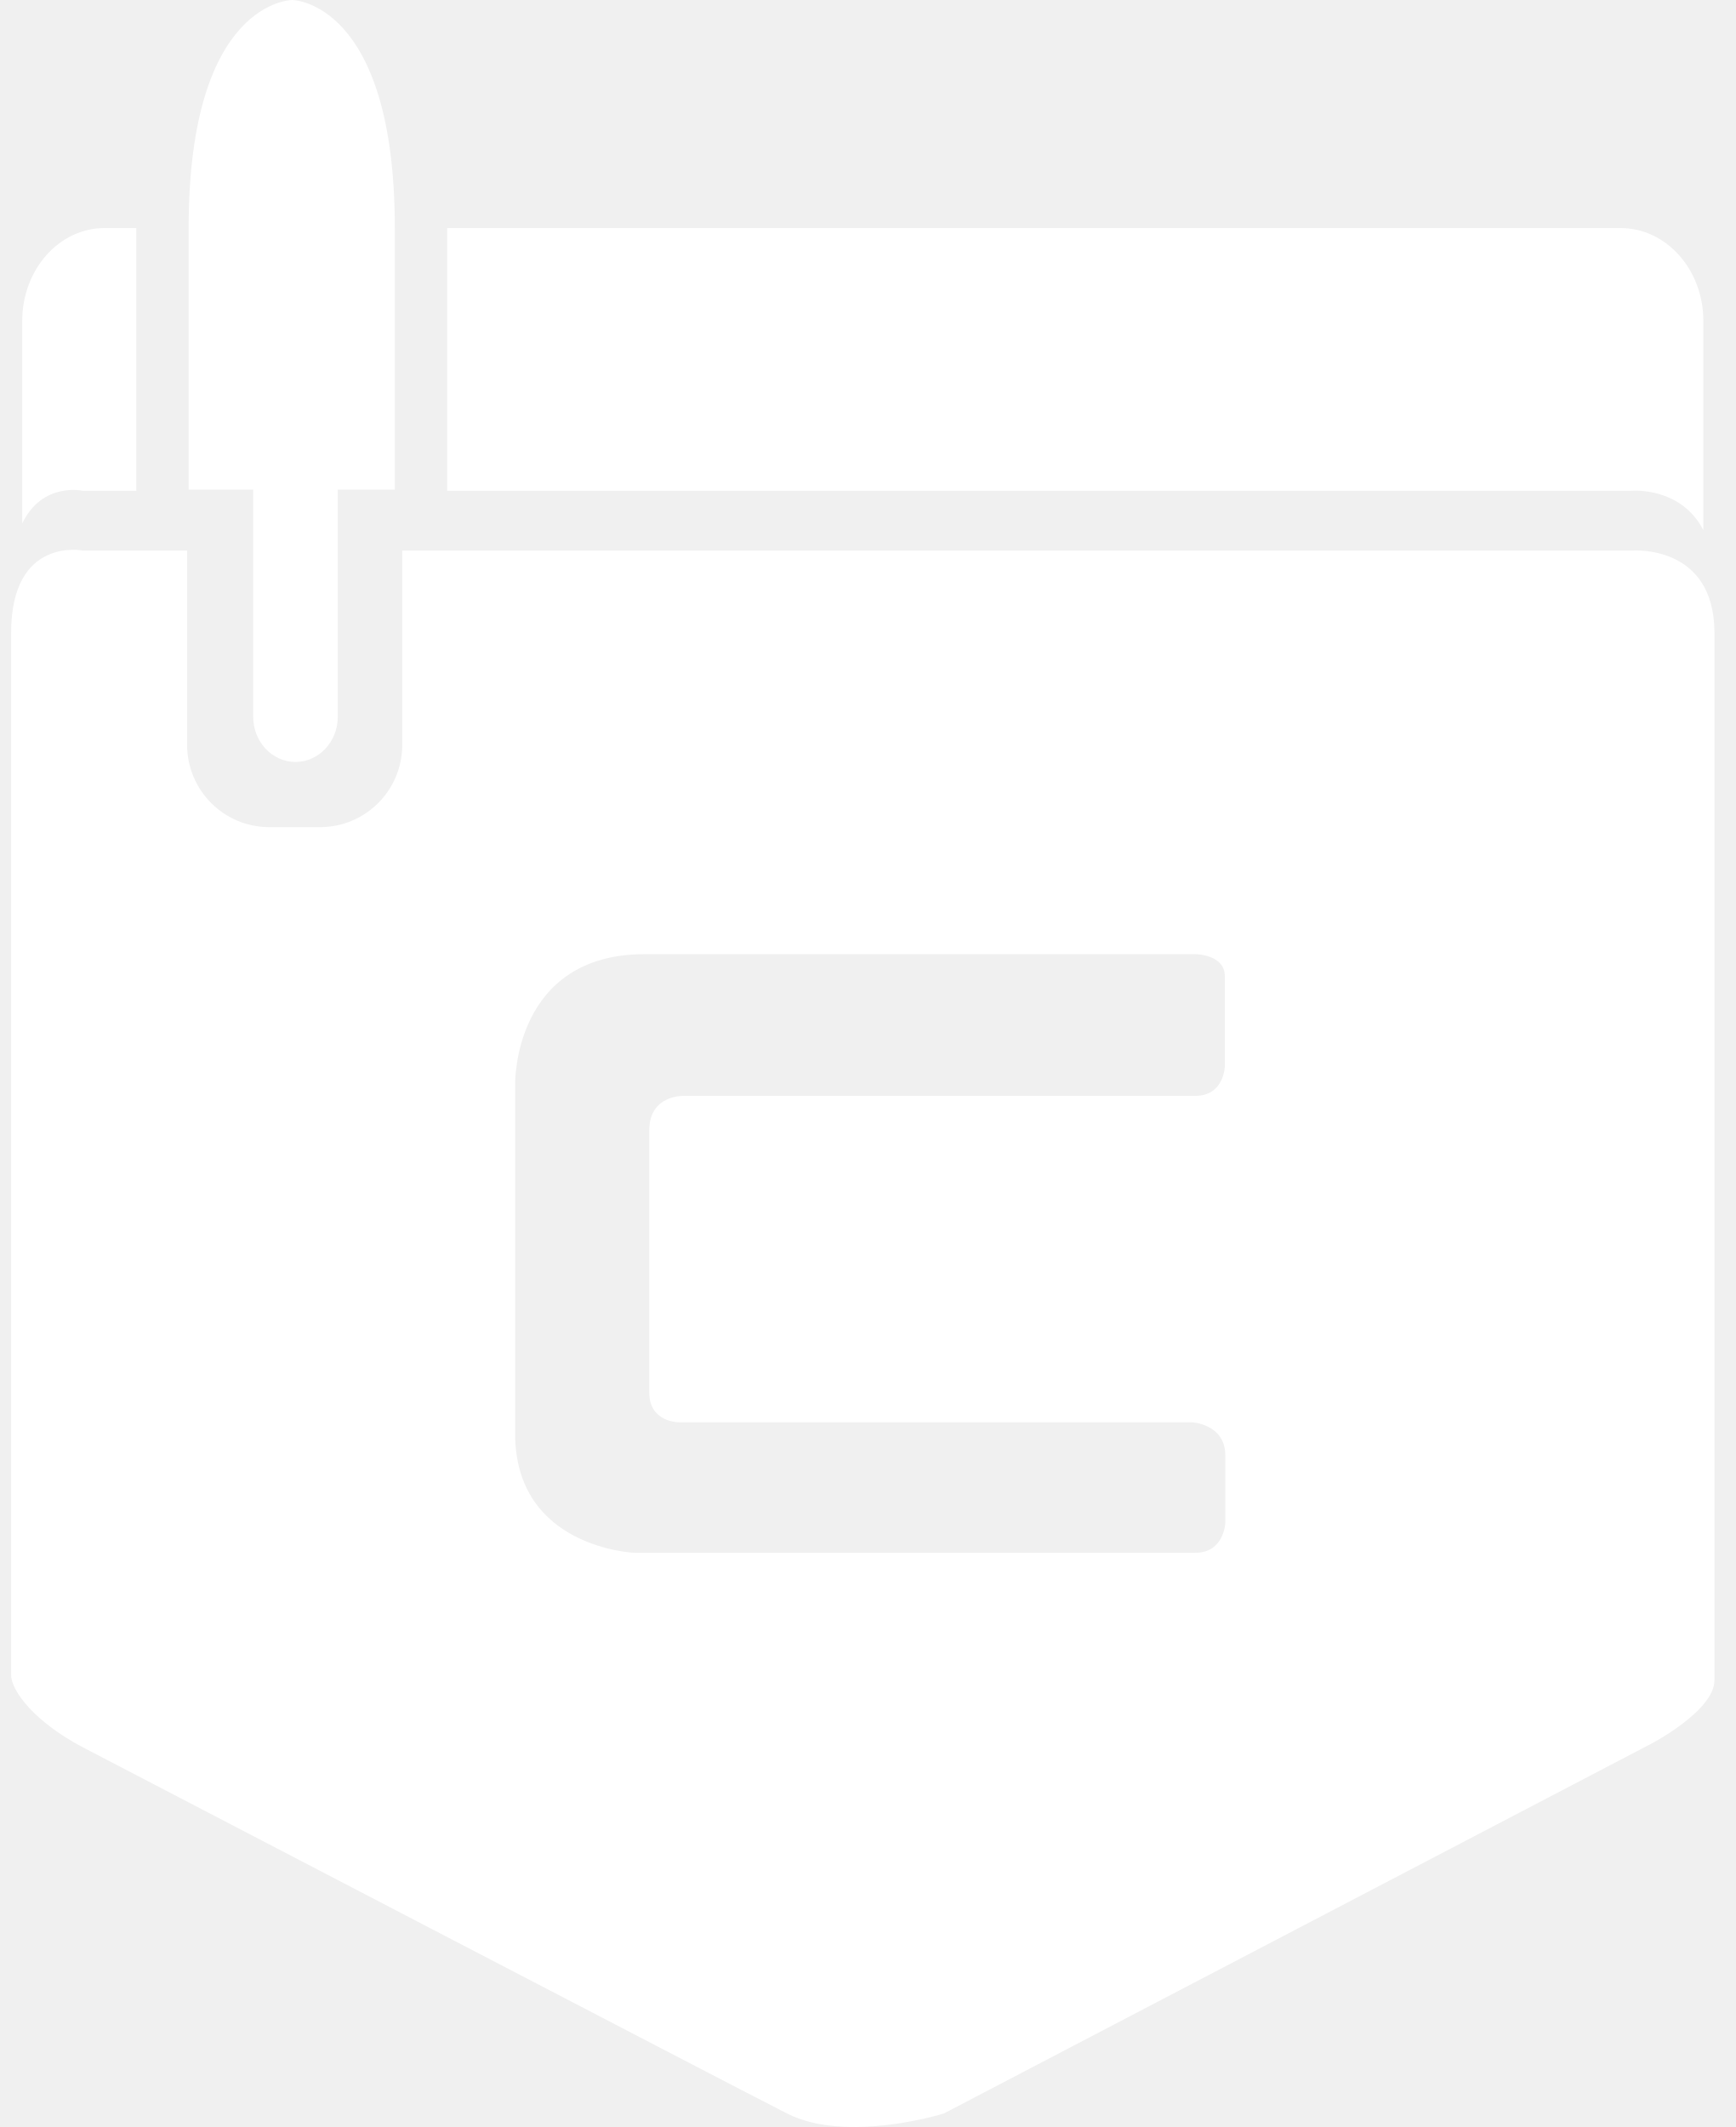
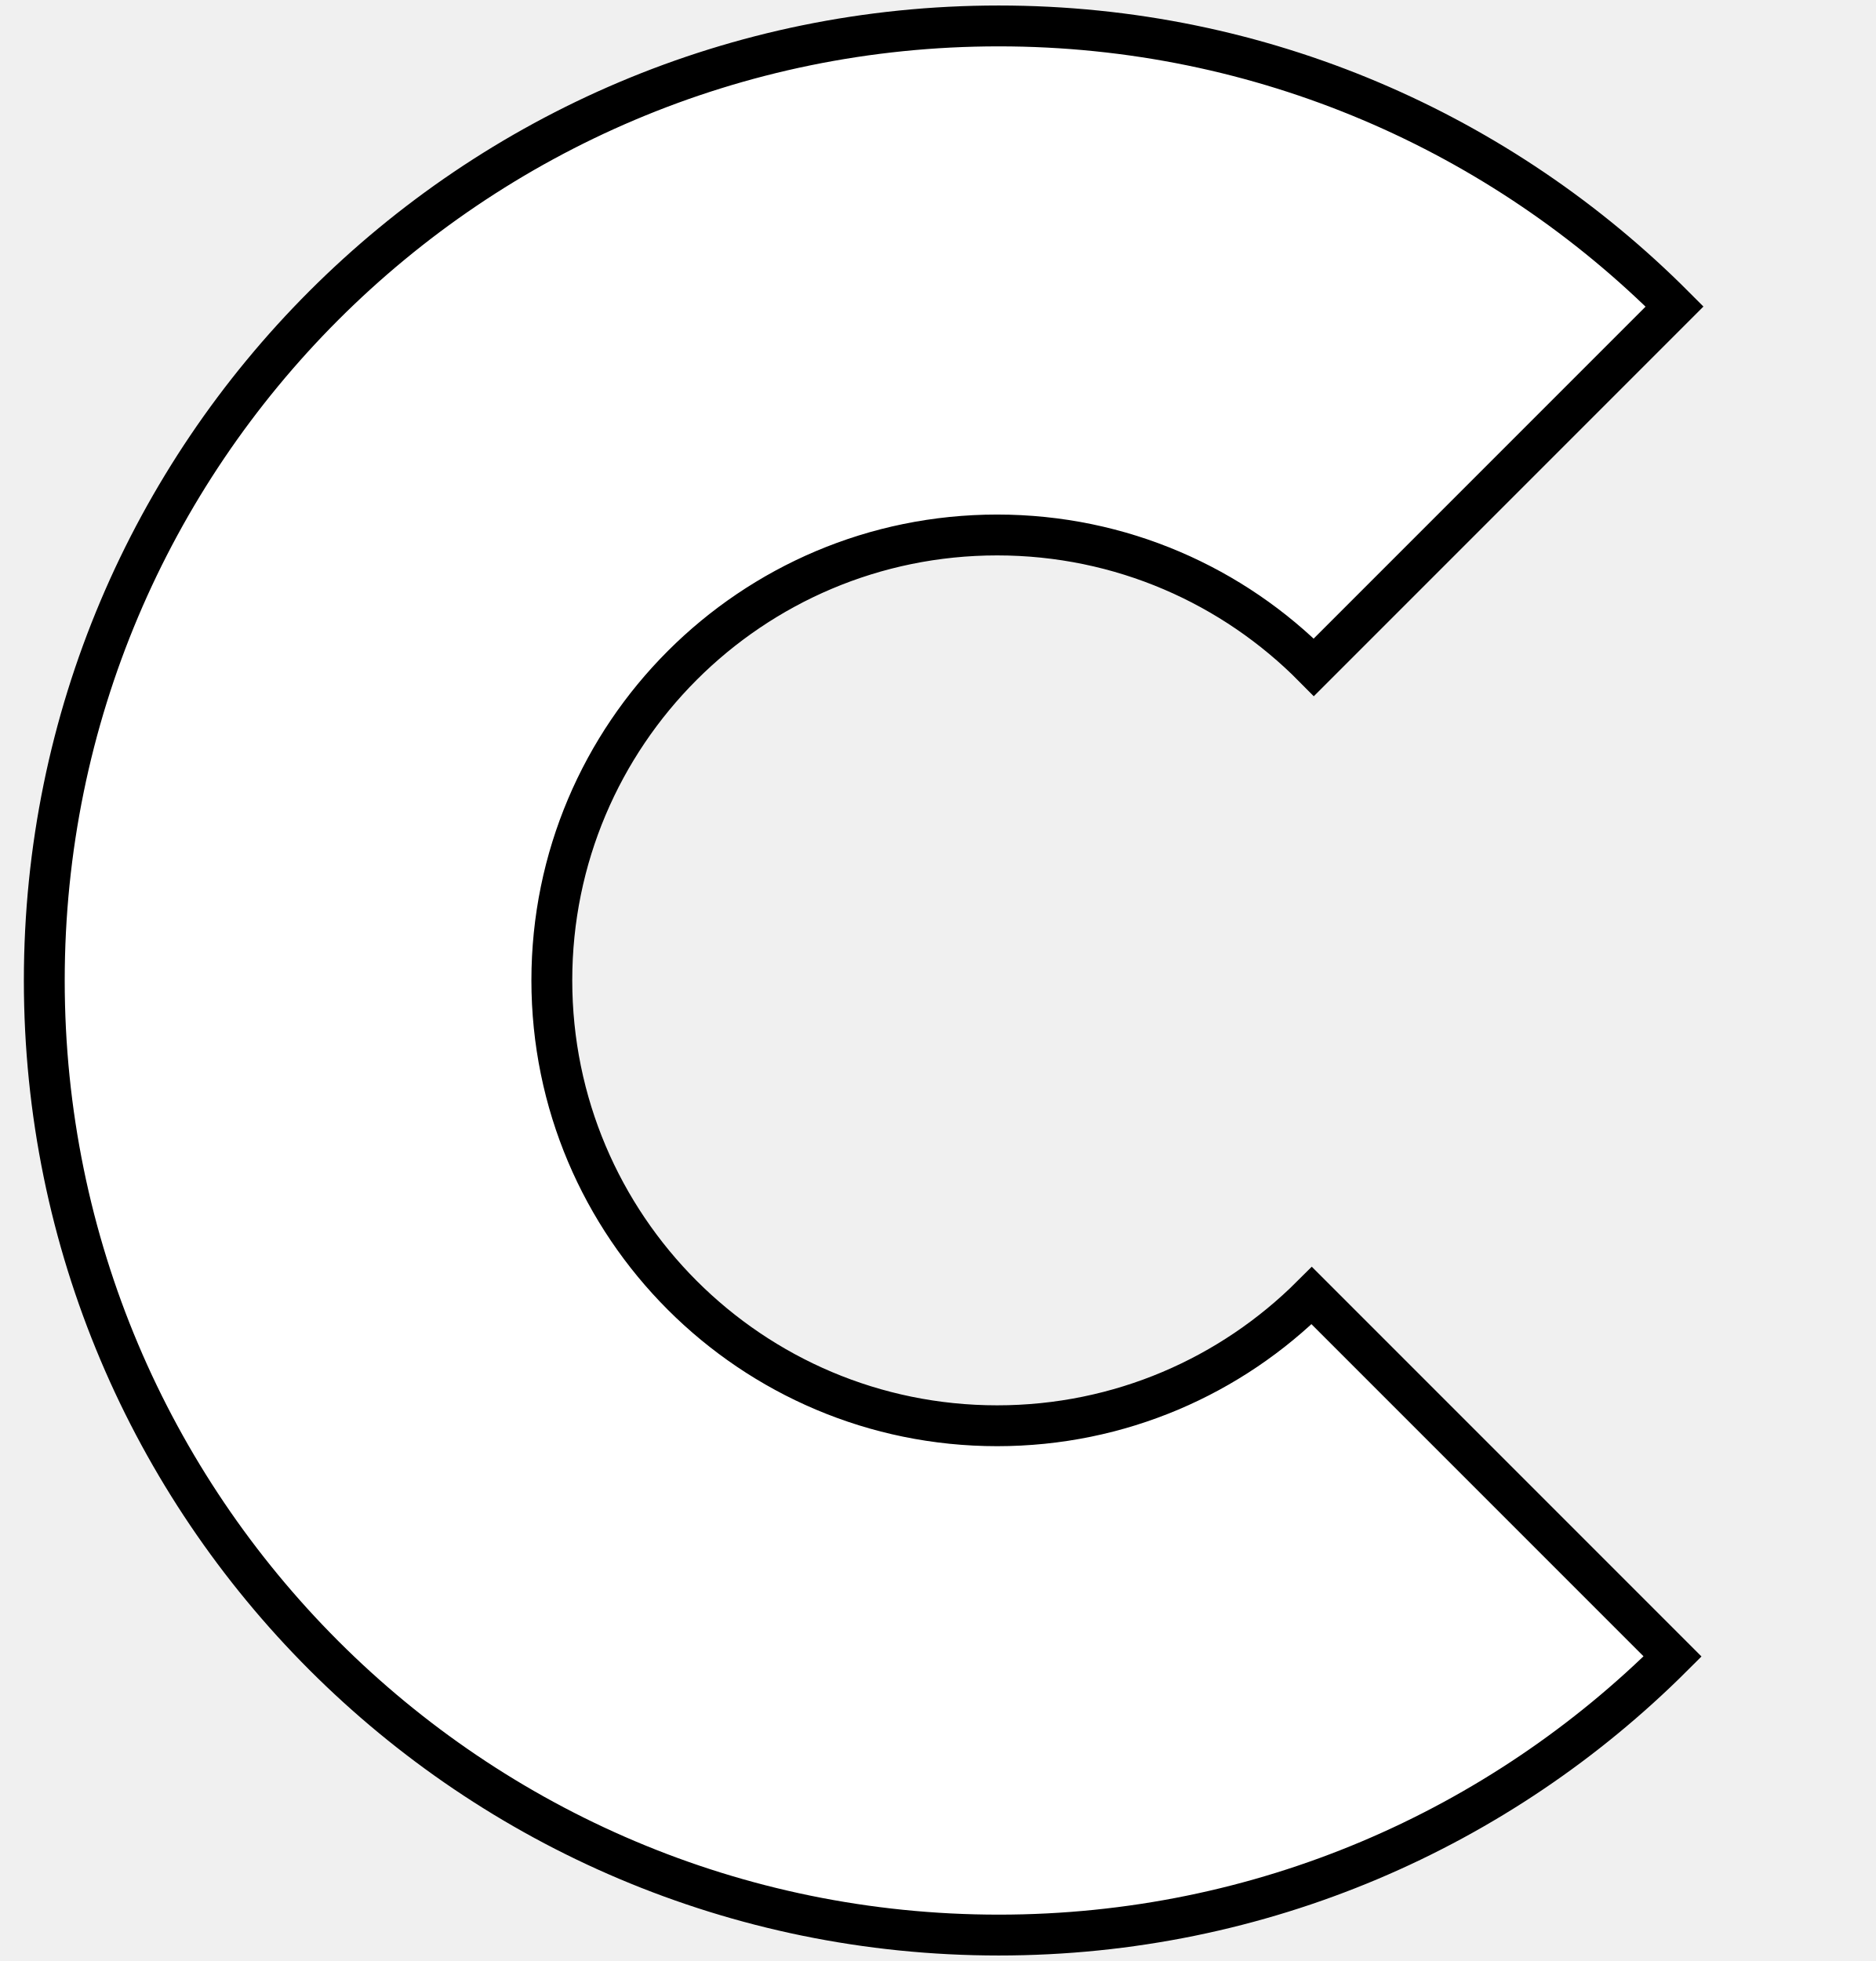
- <svg xmlns="http://www.w3.org/2000/svg" version="1.1" id="Layer_1" x="0px" y="0px" width="253.36px" height="310.386px" viewBox="0 0 253.36 310.386" enable-background="new 0 0 253.36 310.386" xml:space="preserve">
-   <path fill="#FFFFFF" d="M60.102,284.844" />
-   <path fill="#FFFFFF" d="M27.535,71.449" />
-   <g>
-     <path fill="#FFFFFF" d="M19.891,33.28h-4.645c-6.627,0-12,6.064-12,13.545v29.55c2.94-6.097,8.851-4.757,8.851-4.757h7.794V33.28z" />
-     <path fill="#FFFFFF" d="M236.546,33.28H65.274v38.338h172.879c0,0,7.175-0.658,10.48,5.742V46.825   C248.634,39.344,243.221,33.28,236.546,33.28z" />
-   </g>
-   <path fill="#FFFFFF" d="M40.868,38.104" />
-   <path fill="#FFFFFF" d="M57.629,33.28C57.629,0.136,42.668,0,42.668,0S27.535,0,27.535,33.28c0,33.848,0,38.169,0,38.169h9.429  c-0.001,0.046-0.006,0.09-0.006,0.136V104.6c0,3.639,2.763,6.589,6.172,6.589s6.172-2.95,6.172-6.589V71.585  c0-0.046-0.006-0.091-0.006-0.136h8.334C57.629,71.449,57.629,38.5,57.629,33.28z" />
-   <path fill="#FFFFFF" d="M238.231,80.342H58.715v28.362c0,6.627-5.373,12-12,12h-7.401c-6.627,0-12-5.373-12-12V80.342H12.096  c0,0-10.473-2.107-10.473,12.024c0,14.131,0,149.719,0,152.049s3.449,6.914,10.667,10.667c7.218,3.752,93.869,48.899,102.594,53.333  c8.725,4.434,22.885,0,22.885,0L240.945,254.5c0,0,9.309-4.822,9.309-9.309s0-139.804,0-152.825S238.231,80.342,238.231,80.342z   M178.859,222.191c0,0-0.136,4.404-4.404,4.404s-81.883,0-81.883,0s-17.377-0.704-17.377-17.377c0-16.673,0-51.058,0-51.058  s-0.308-18.924,18.924-18.924s80.336,0,80.336,0s4.329,0.007,4.328,3.214c0,3.206,0,13.136,0,13.136s-0.061,4.329-4.329,4.329  c-4.268,0-74.653,0-74.653,0s-5.028-0.188-5.028,5.028s0,33.87,0,38.264c0,4.394,4.344,4.344,4.344,4.344h74.862  c0,0,4.88,0.21,4.88,4.88C178.859,217.102,178.859,222.191,178.859,222.191z" />
-   <path fill="#FFFFFF" d="M276.214,185.296" />
+ <svg xmlns="http://www.w3.org/2000/svg" version="1.1" id="Layer_1" x="0px" y="0px" width="459.25px" height="480px" viewBox="0 0 459.25 480" enable-background="new 0 0 459.25 480" xml:space="preserve">
+   <path fill="#FFFFFF" stroke="#000000" stroke-width="10" stroke-miterlimit="10" d="M244.112,348.986  c-60.21,0-109.019-48.81-109.019-109.019s48.81-109.019,109.019-109.019c30.335,0,57.771,12.393,77.535,32.388l88.306-88.306  C367.65,32.604,309.14,6.348,244.495,6.348C115.453,6.348,10.843,110.958,10.843,240s104.61,233.652,233.652,233.652  c64.397,0,122.707-26.055,164.97-68.194l-88.335-88.335C301.407,336.811,274.182,348.986,244.112,348.986z" />
</svg>
